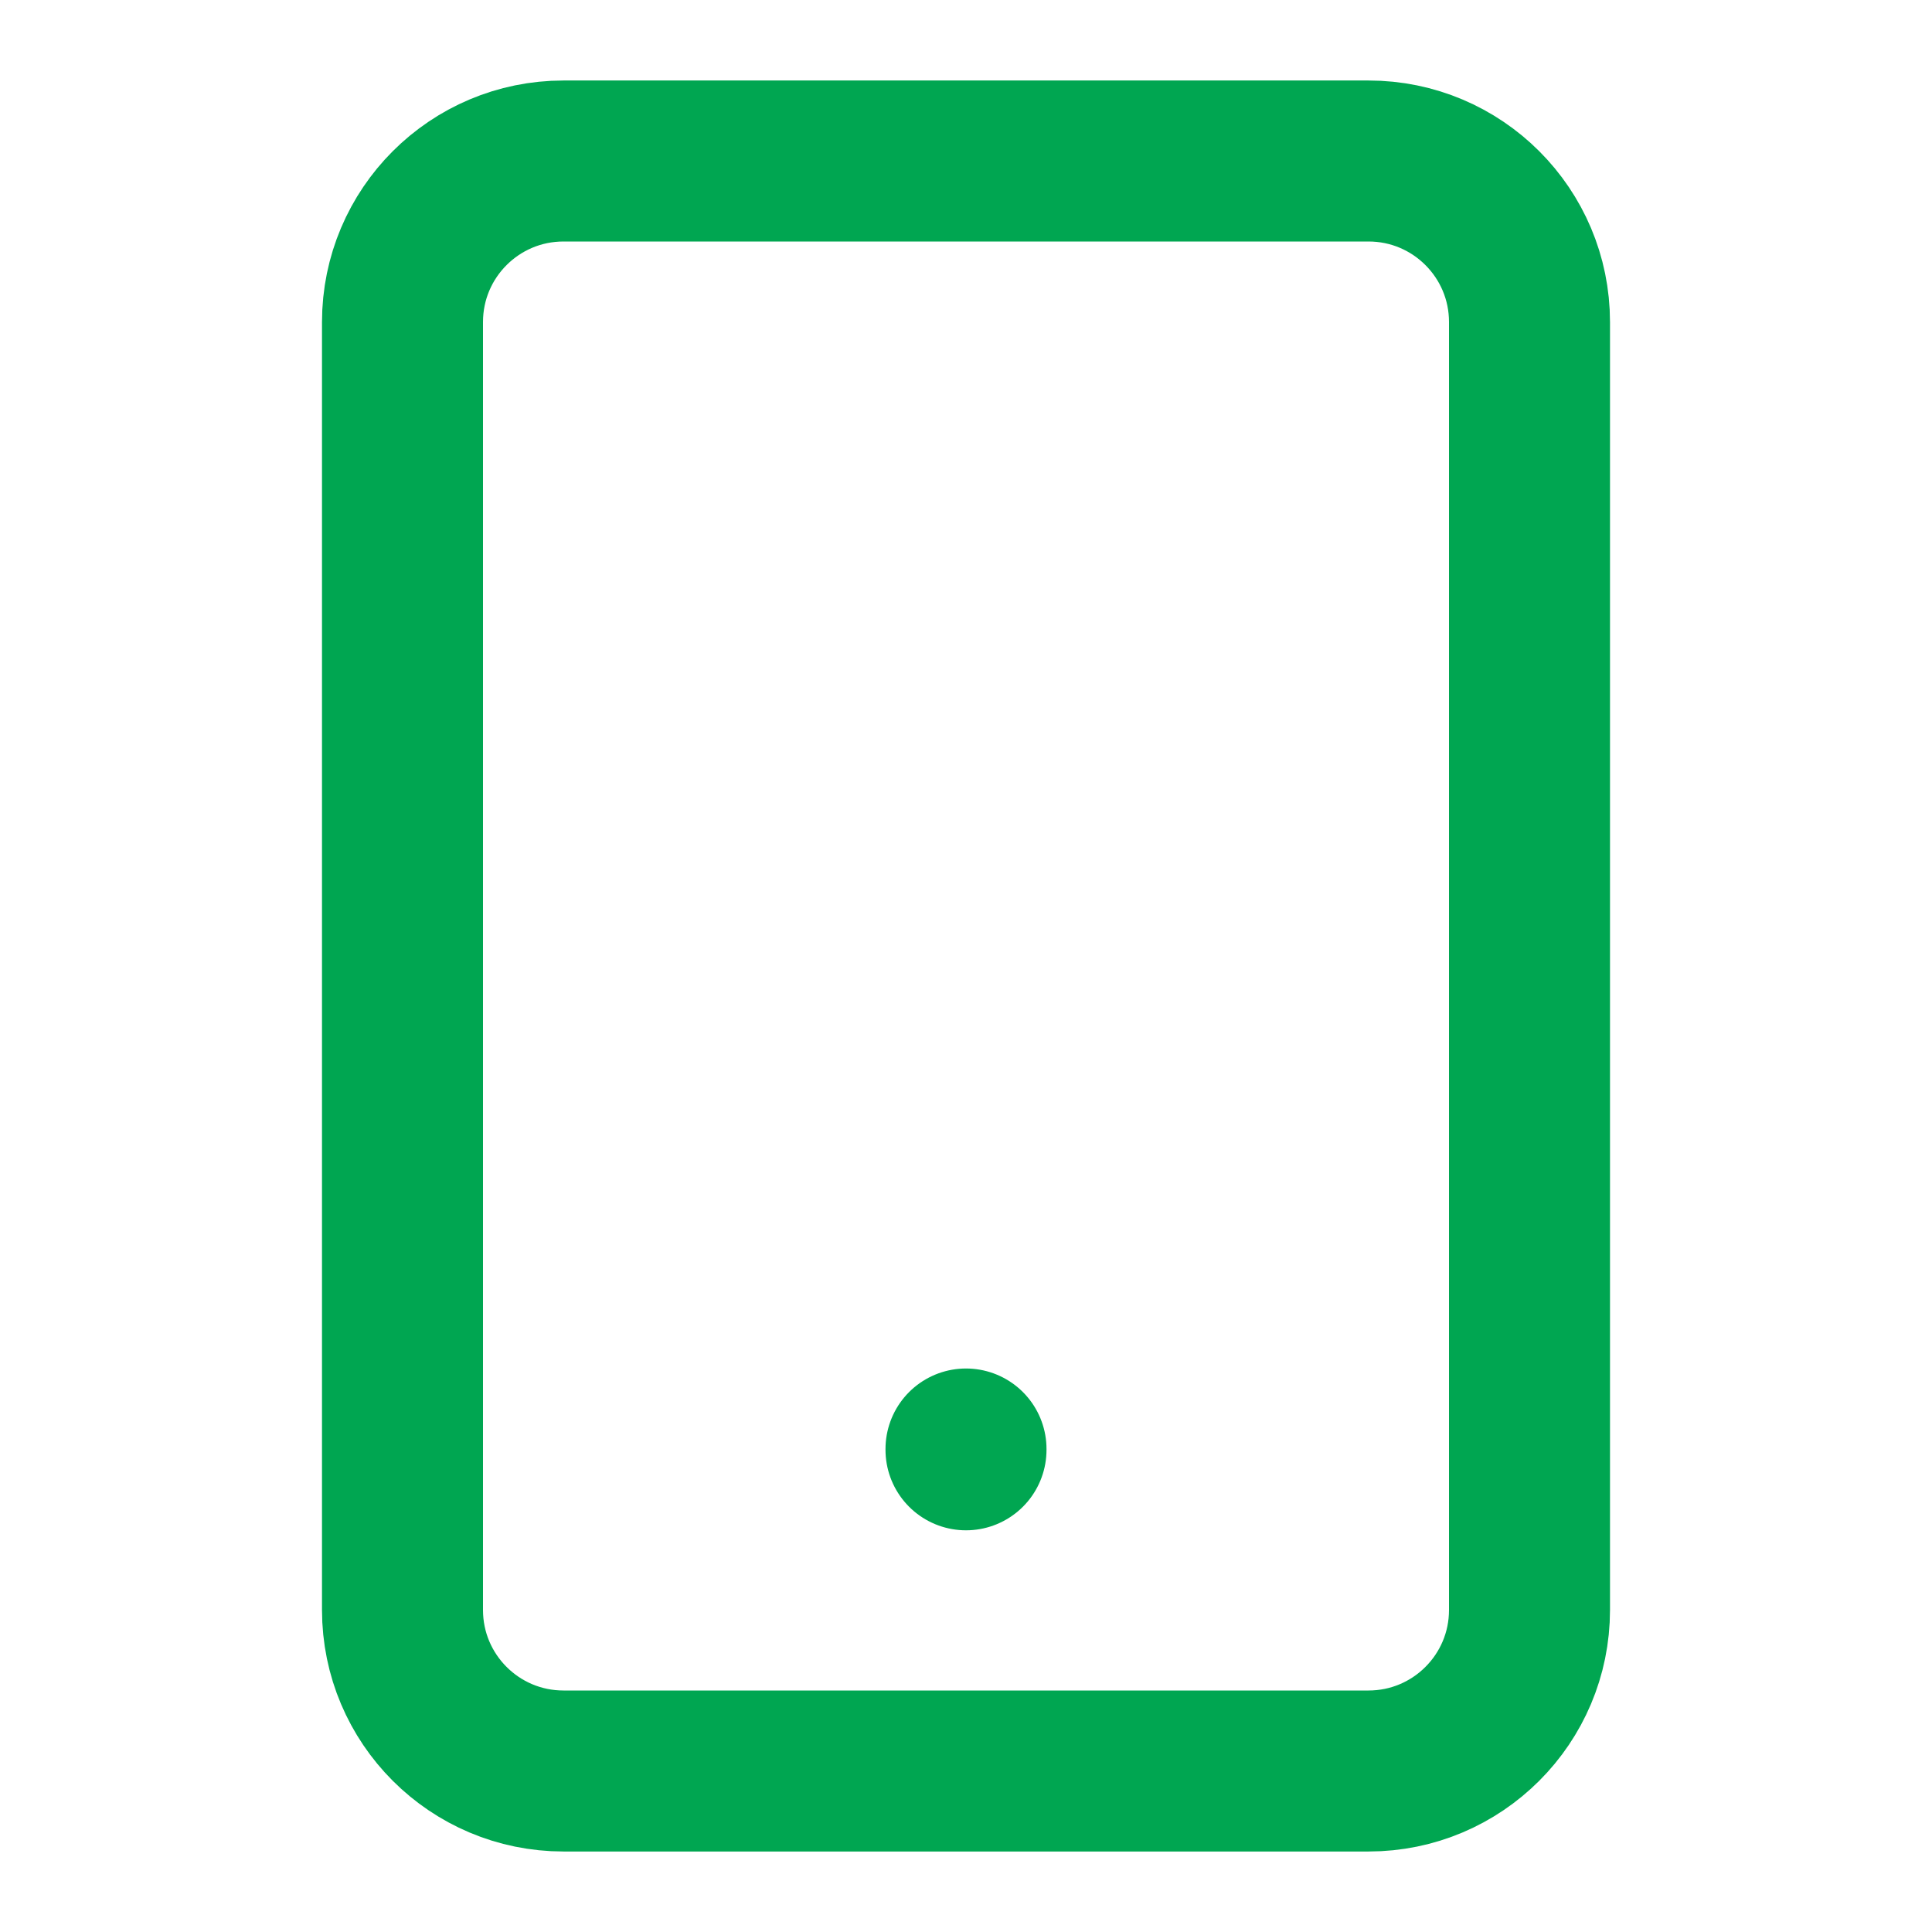
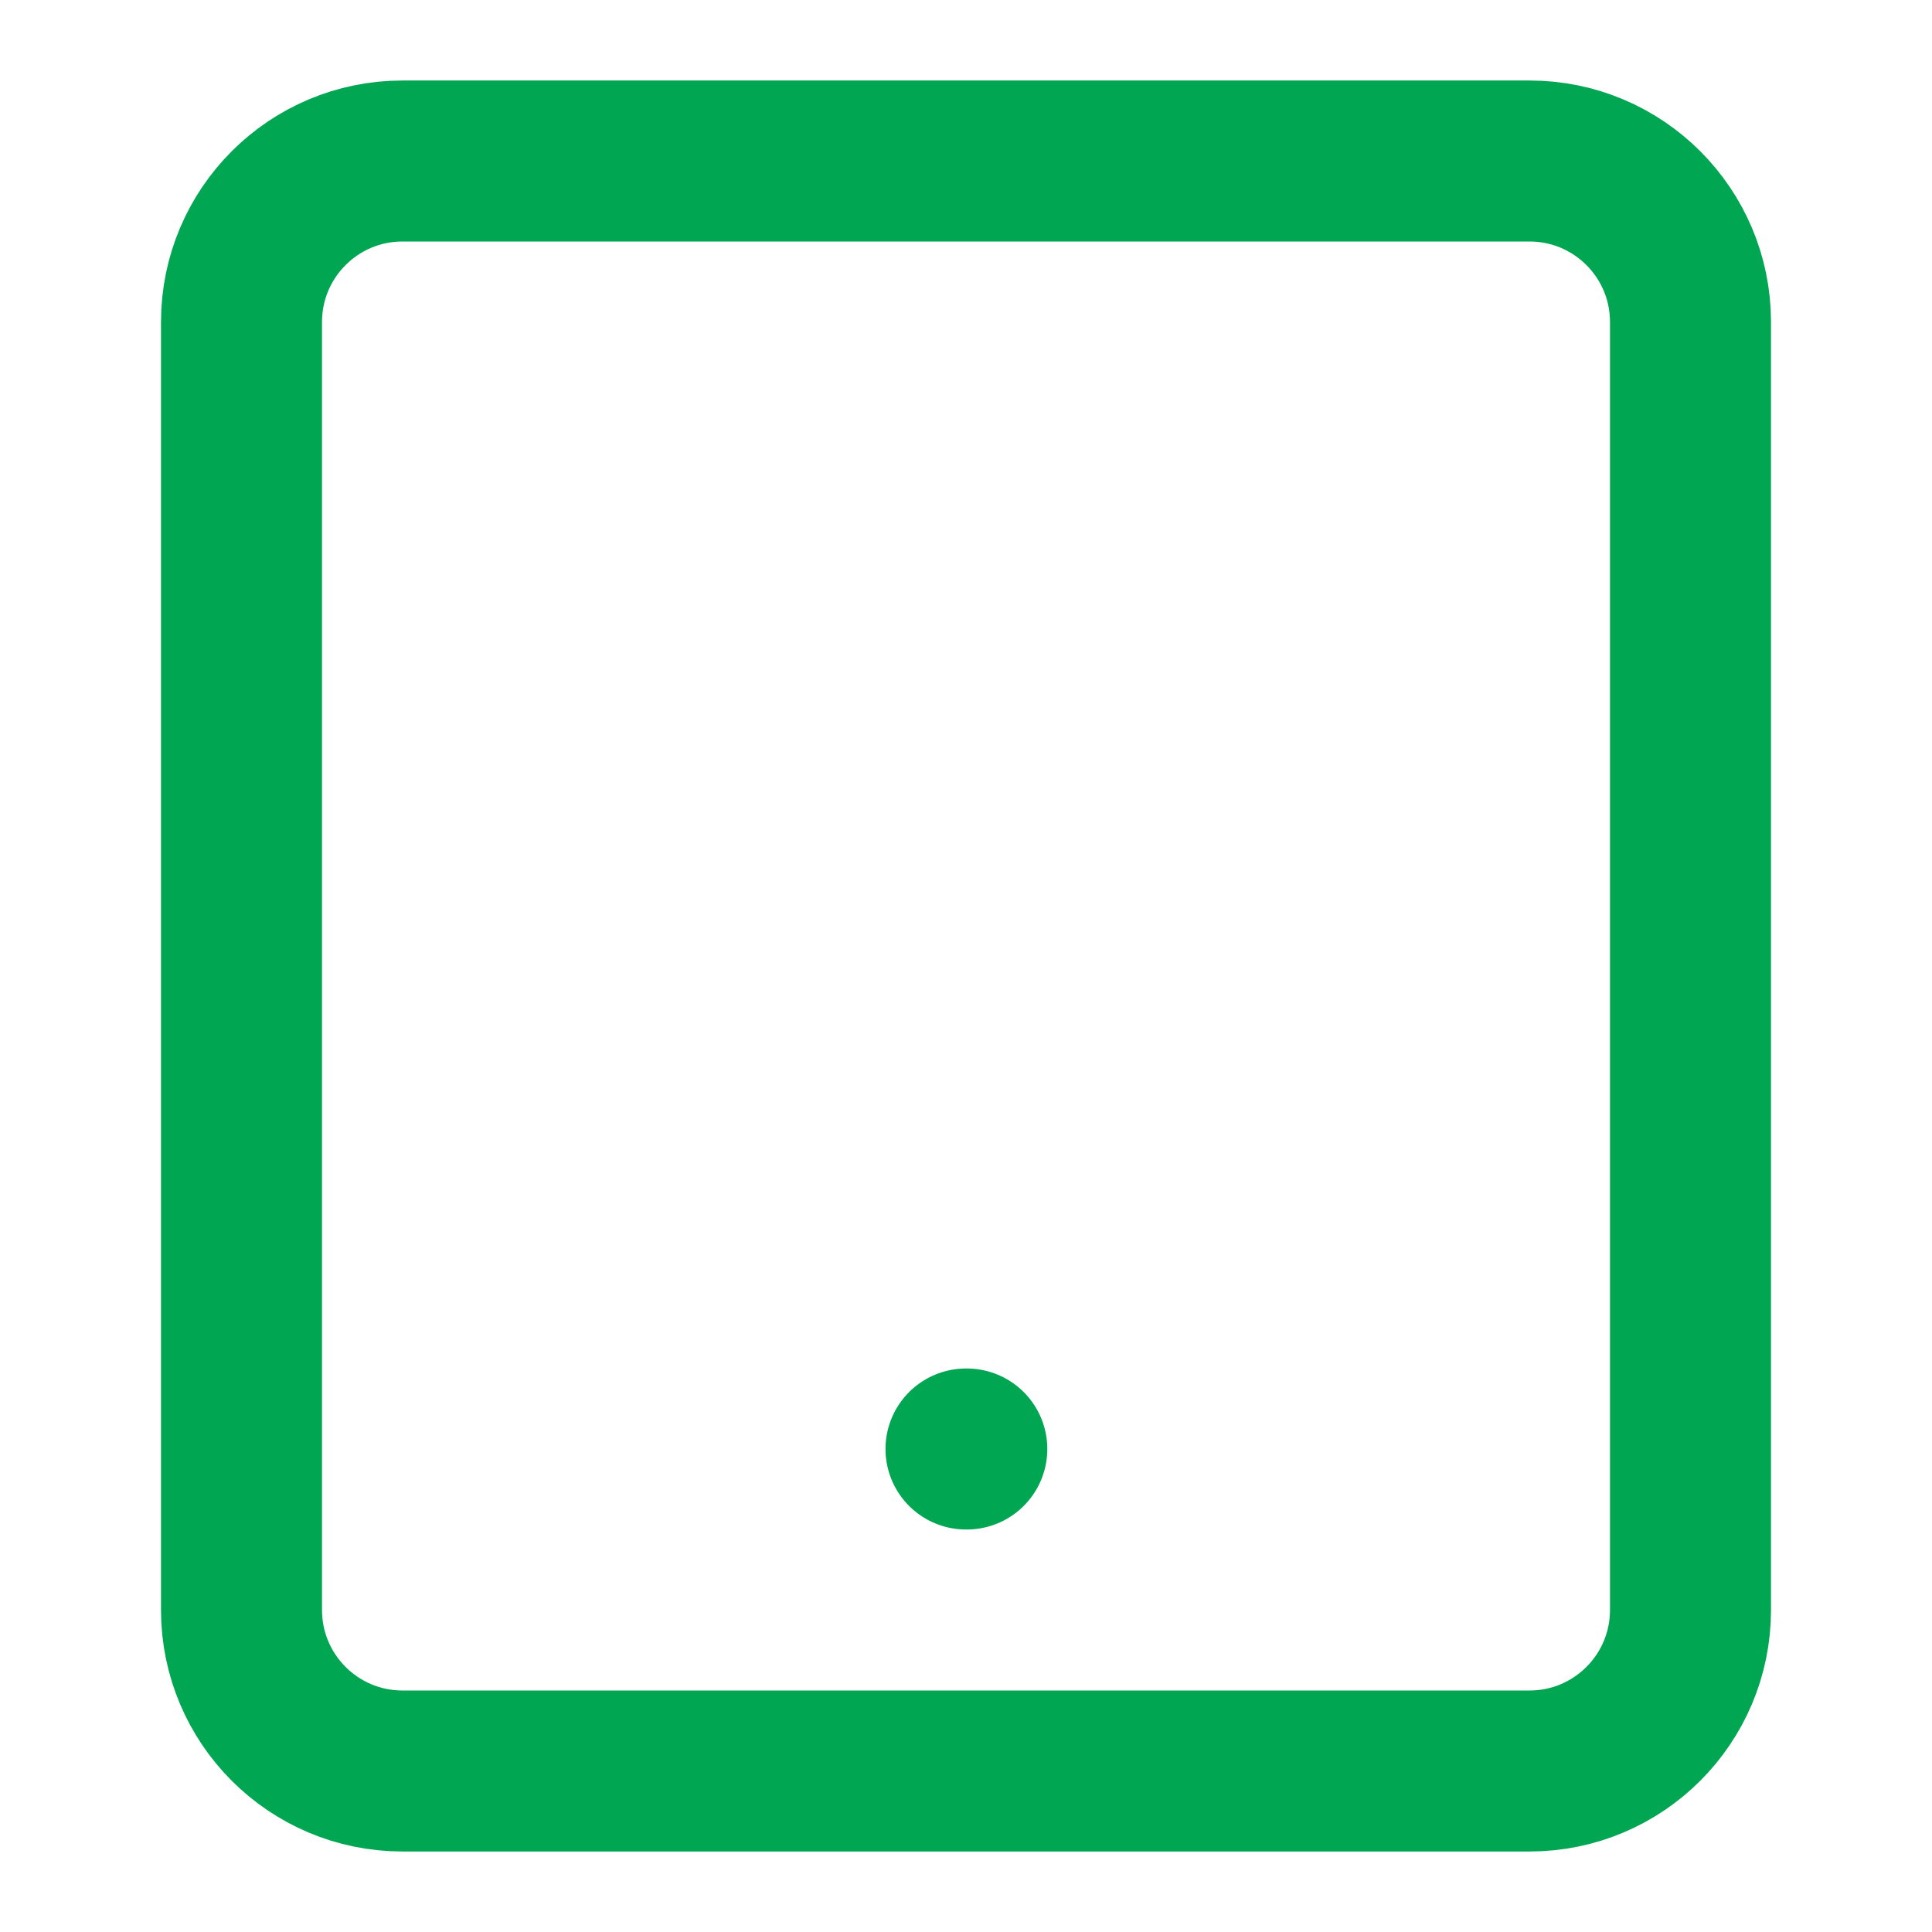
<svg xmlns="http://www.w3.org/2000/svg" width="24" height="24" viewBox="0 0 24 24" fill="none" stroke="#00a651" stroke-width="2" stroke-linecap="round" stroke-linejoin="round">
-   <rect x="5" y="2" width="14" height="20" rx="2" ry="2" />
-   <line x1="12" y1="18" x2="12" y2="18.01" />
+   <path d="M5 2h14a2 2 0 0 1 2 2v16a2 2 0 0 1-2 2H5a2 2 0 0 1-2-2V4a2 2 0 0 1 2-2z" />
+   <path d="M12 18h.01" />
</svg>
